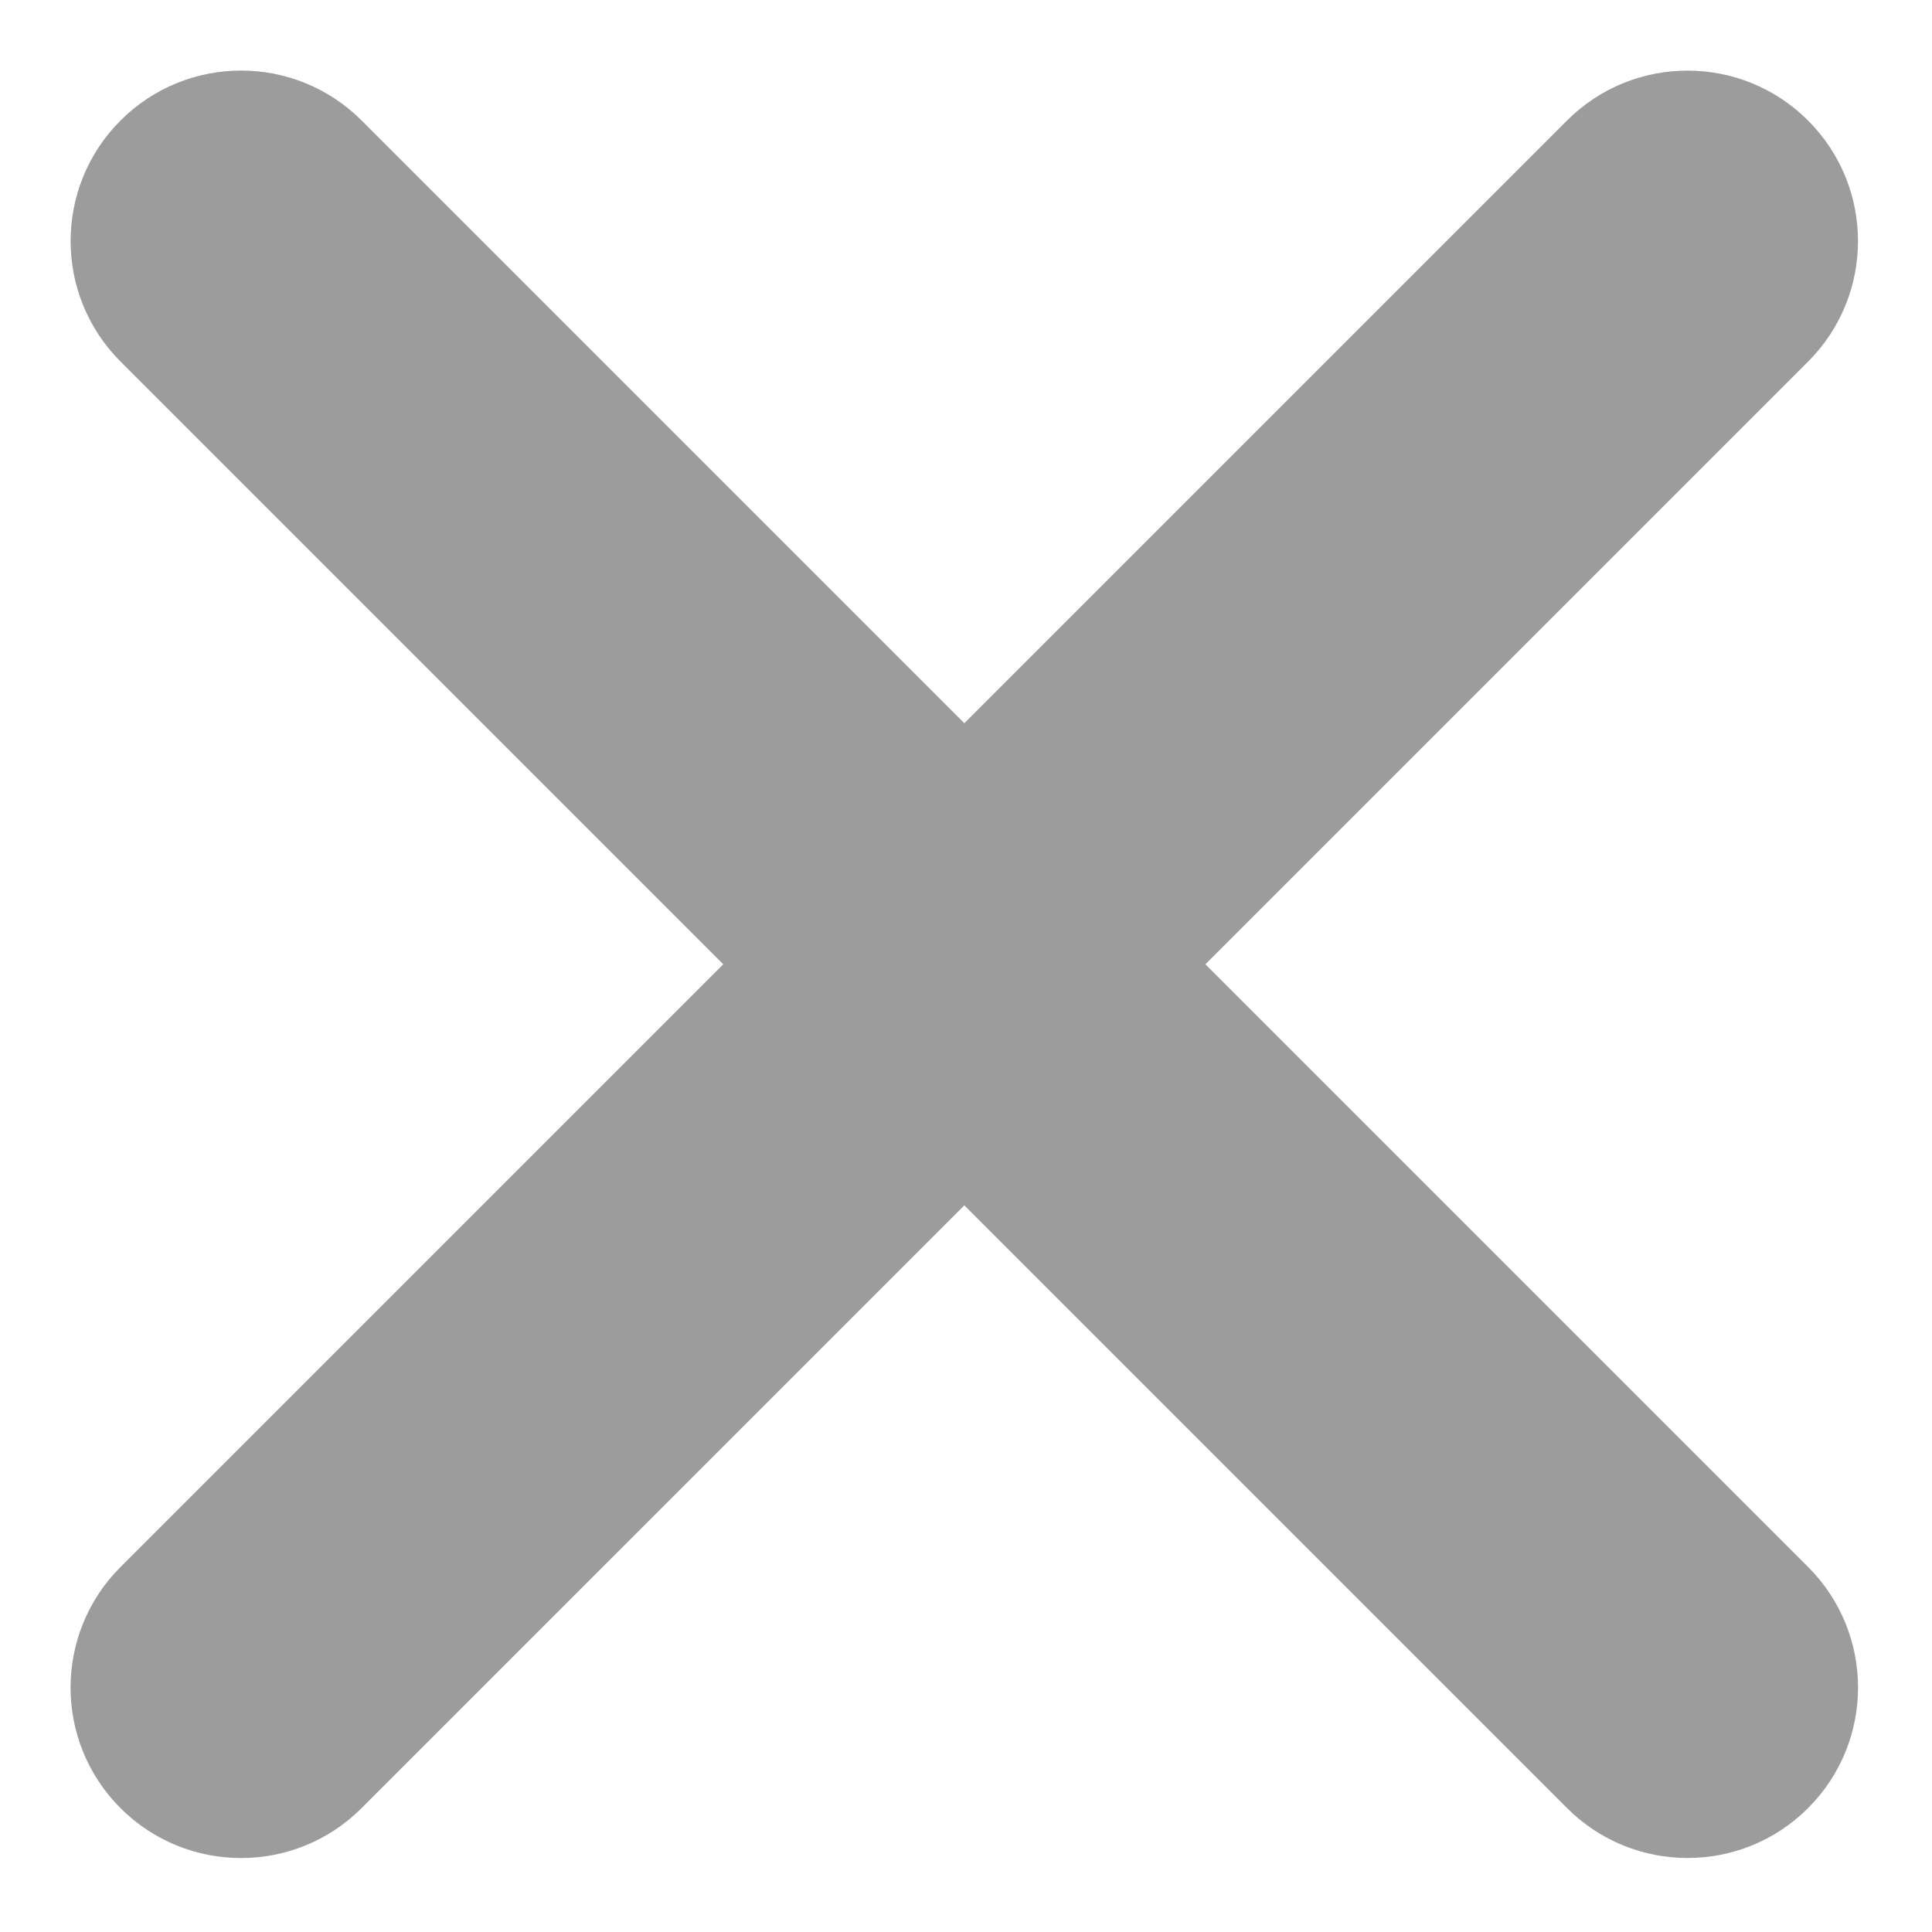
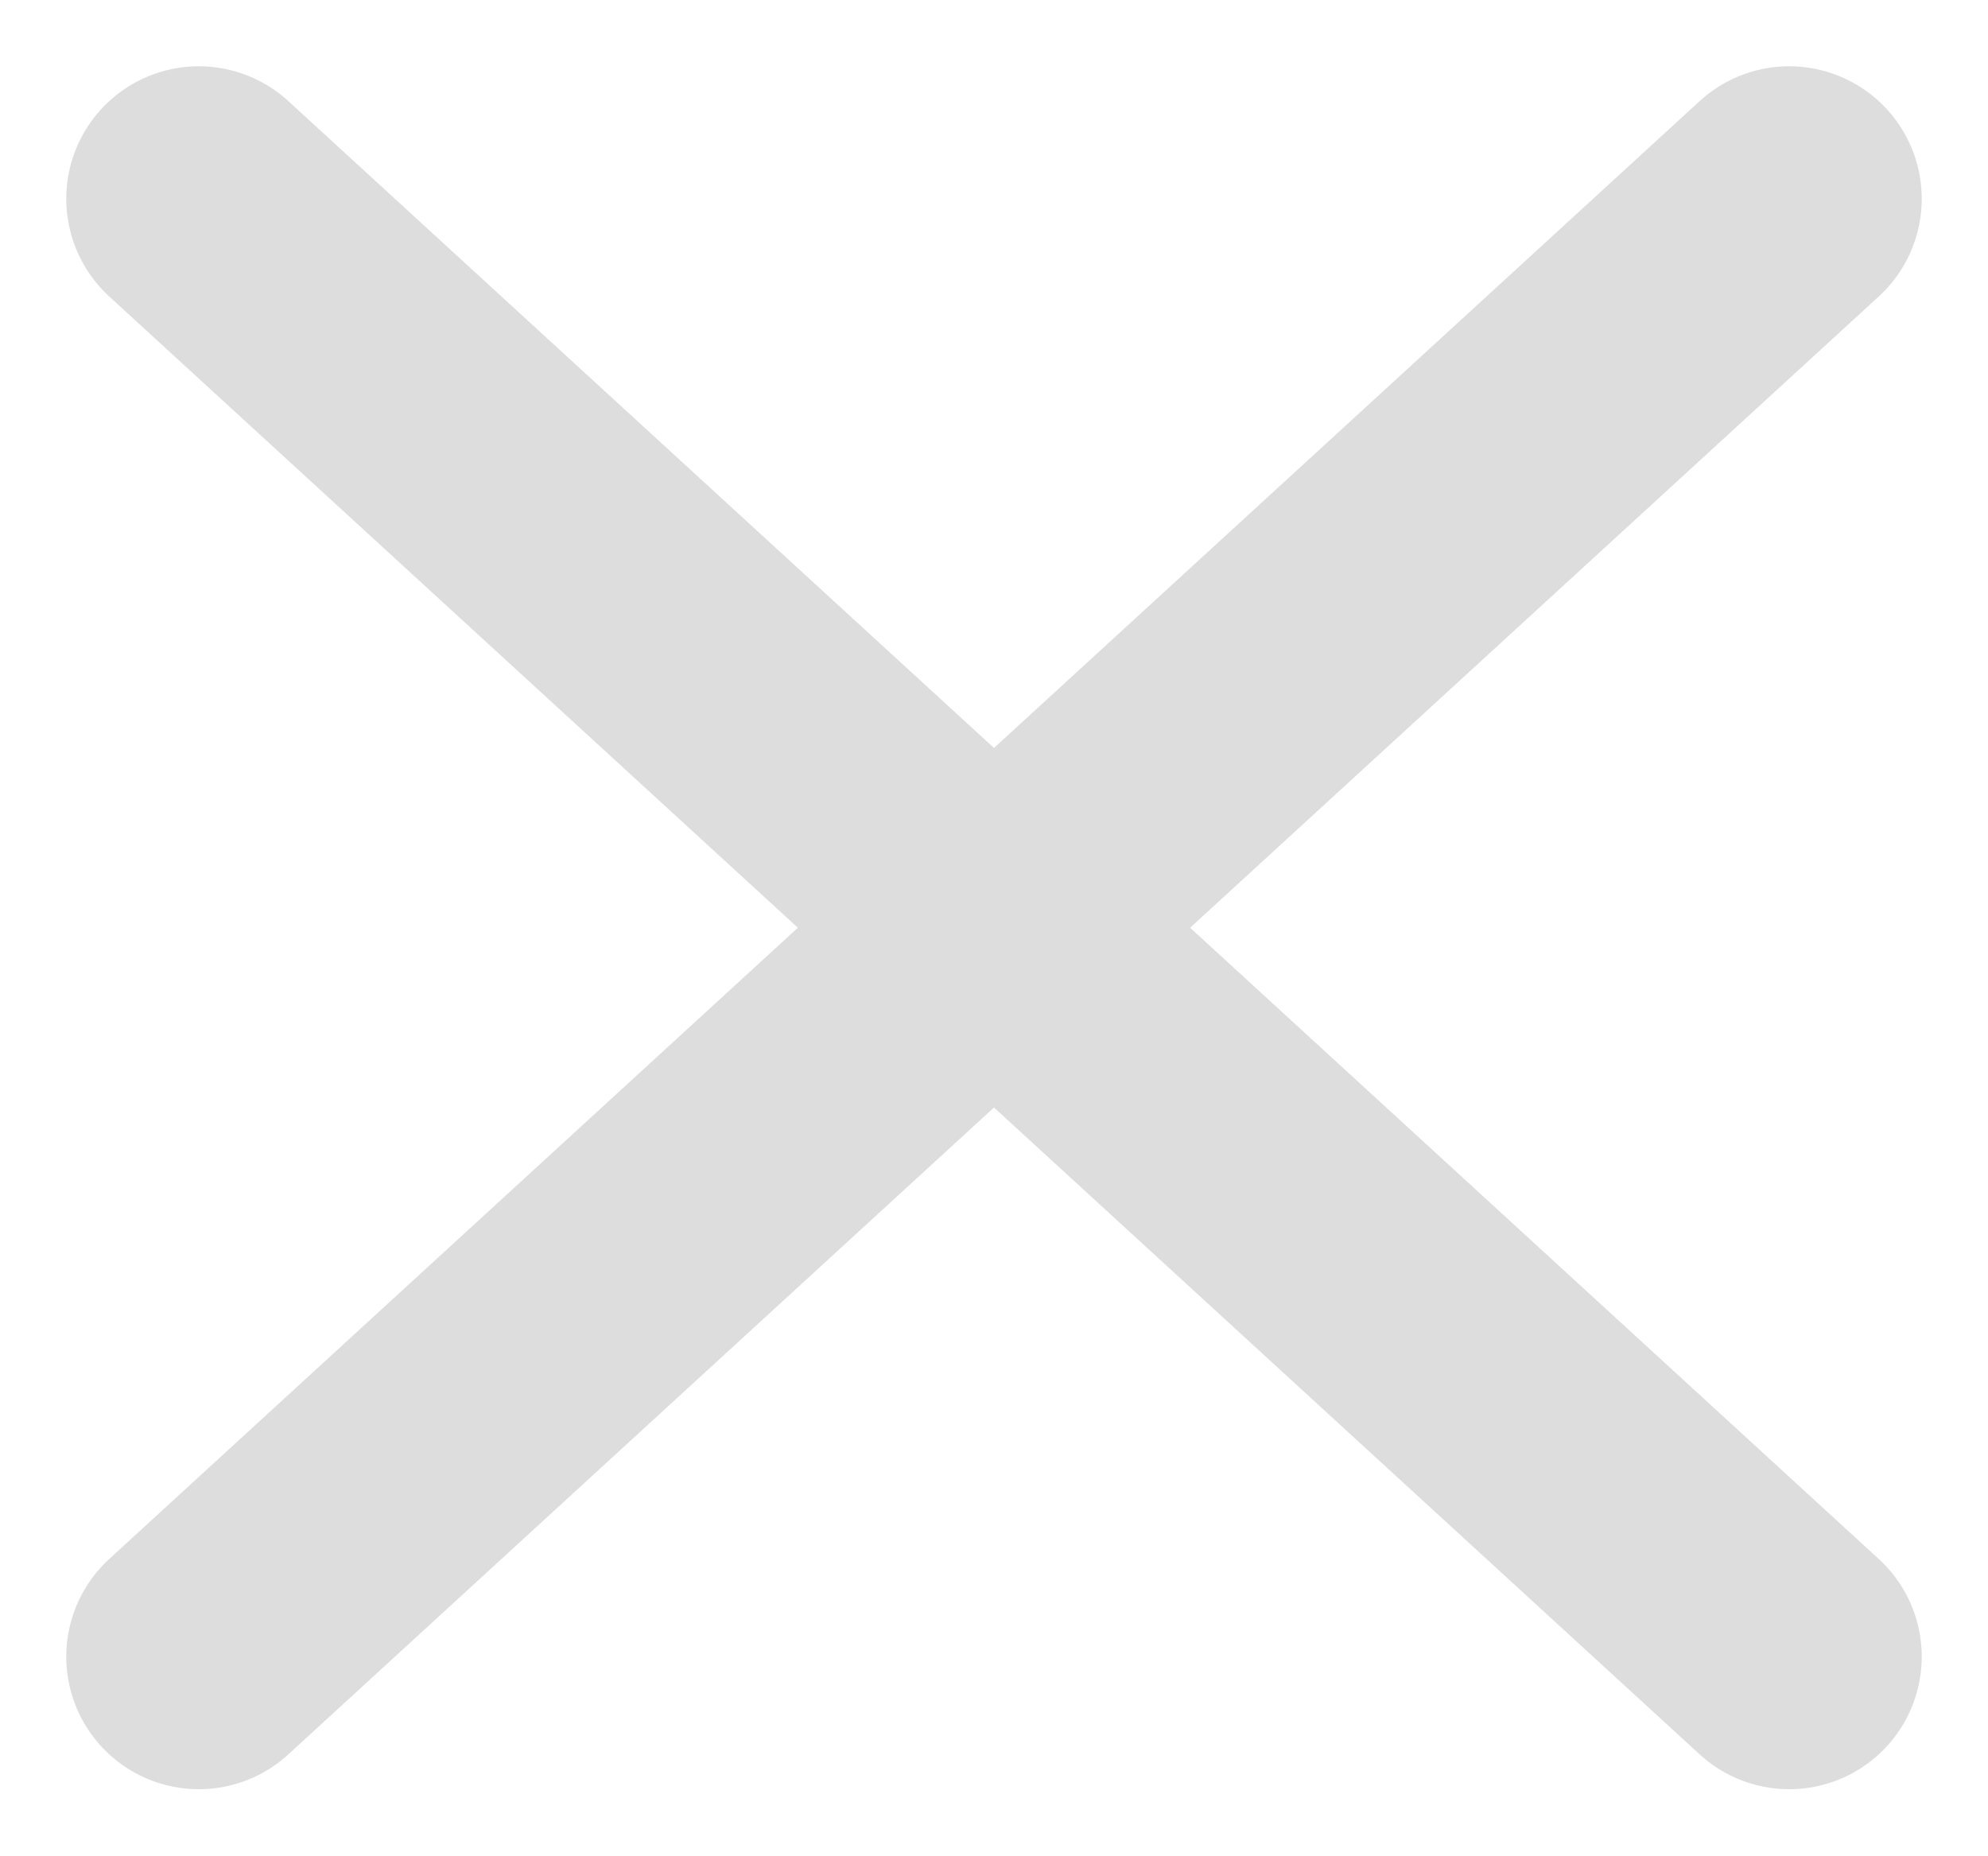
- <svg xmlns="http://www.w3.org/2000/svg" width="17px" height="17px" viewBox="0 0 17 17" version="1.1">
+ <svg xmlns="http://www.w3.org/2000/svg" width="15px" height="14px" viewBox="0 0 15 14" version="1.1">
  <defs />
-   <g id="high-fildelity" stroke="none" stroke-width="1" fill="none" fill-rule="evenodd">
-     <g id="subcategory-mobile-filter-popup-with-appied-filters" transform="translate(-237, -134)" fill="#9C9C9C">
-       <g id="Group-2-Copy" transform="translate(237, 134)">
-         <rect id="Rectangle-4-Copy" transform="translate(8.485281, 8.485281) rotate(45) translate(-8.485281, -8.485281) " x="-2.015" y="6.985" width="21" height="3" rx="1.5" />
-         <rect id="Rectangle-4-Copy-3" transform="translate(8.485281, 8.485281) rotate(-45) translate(-8.485281, -8.485281) " x="-2.015" y="6.985" width="21" height="3" rx="1.5" />
+   <g id="high-fildelity" stroke="none" stroke-width="1" fill="none" fill-rule="evenodd" stroke-linecap="round">
+     <g id="cart-mobile" transform="translate(-370, -189)" stroke="#DDDDDD">
+       <g id="close-icon" transform="translate(371, 190)">
+         <g id="Group">
+           <path d="M12.5,0.5 L0.5,11.5" id="Path-7-Copy-2" stroke-width="2" />
+           <path d="M0.5,0.5 L12.5,11.5" id="Path-7-Copy-3" stroke-width="2" />
+         </g>
      </g>
    </g>
  </g>
</svg>
